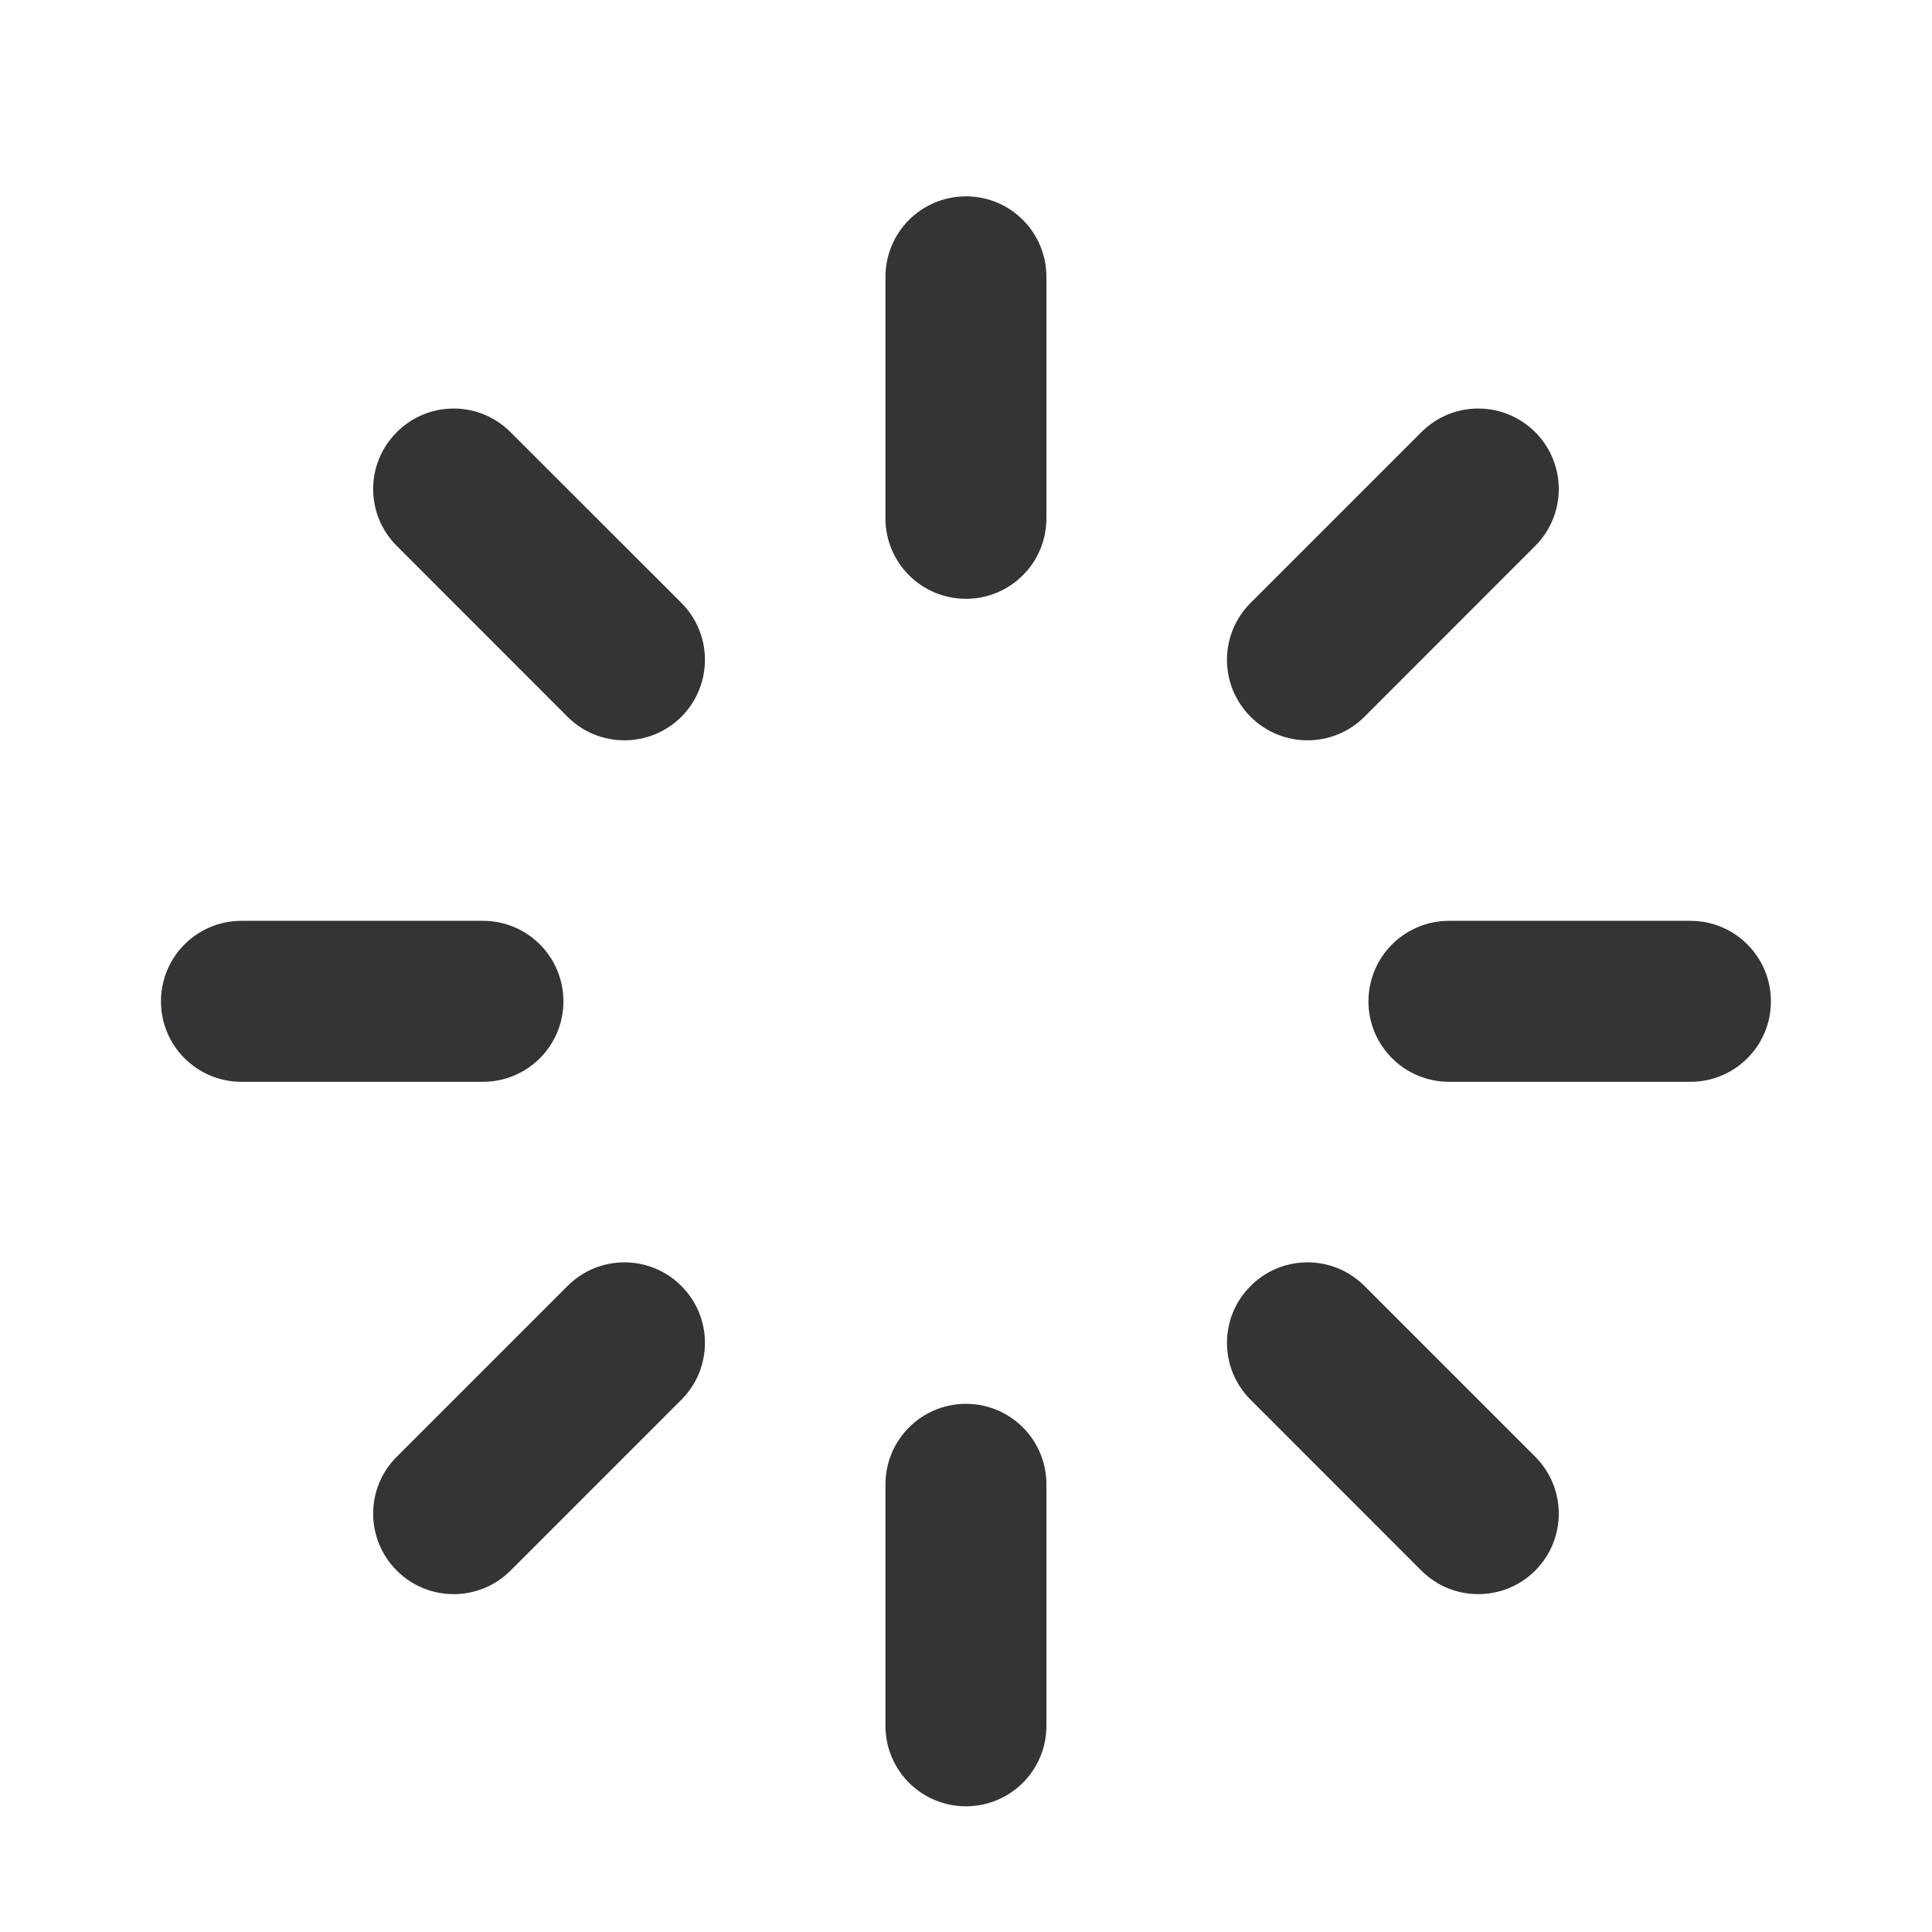
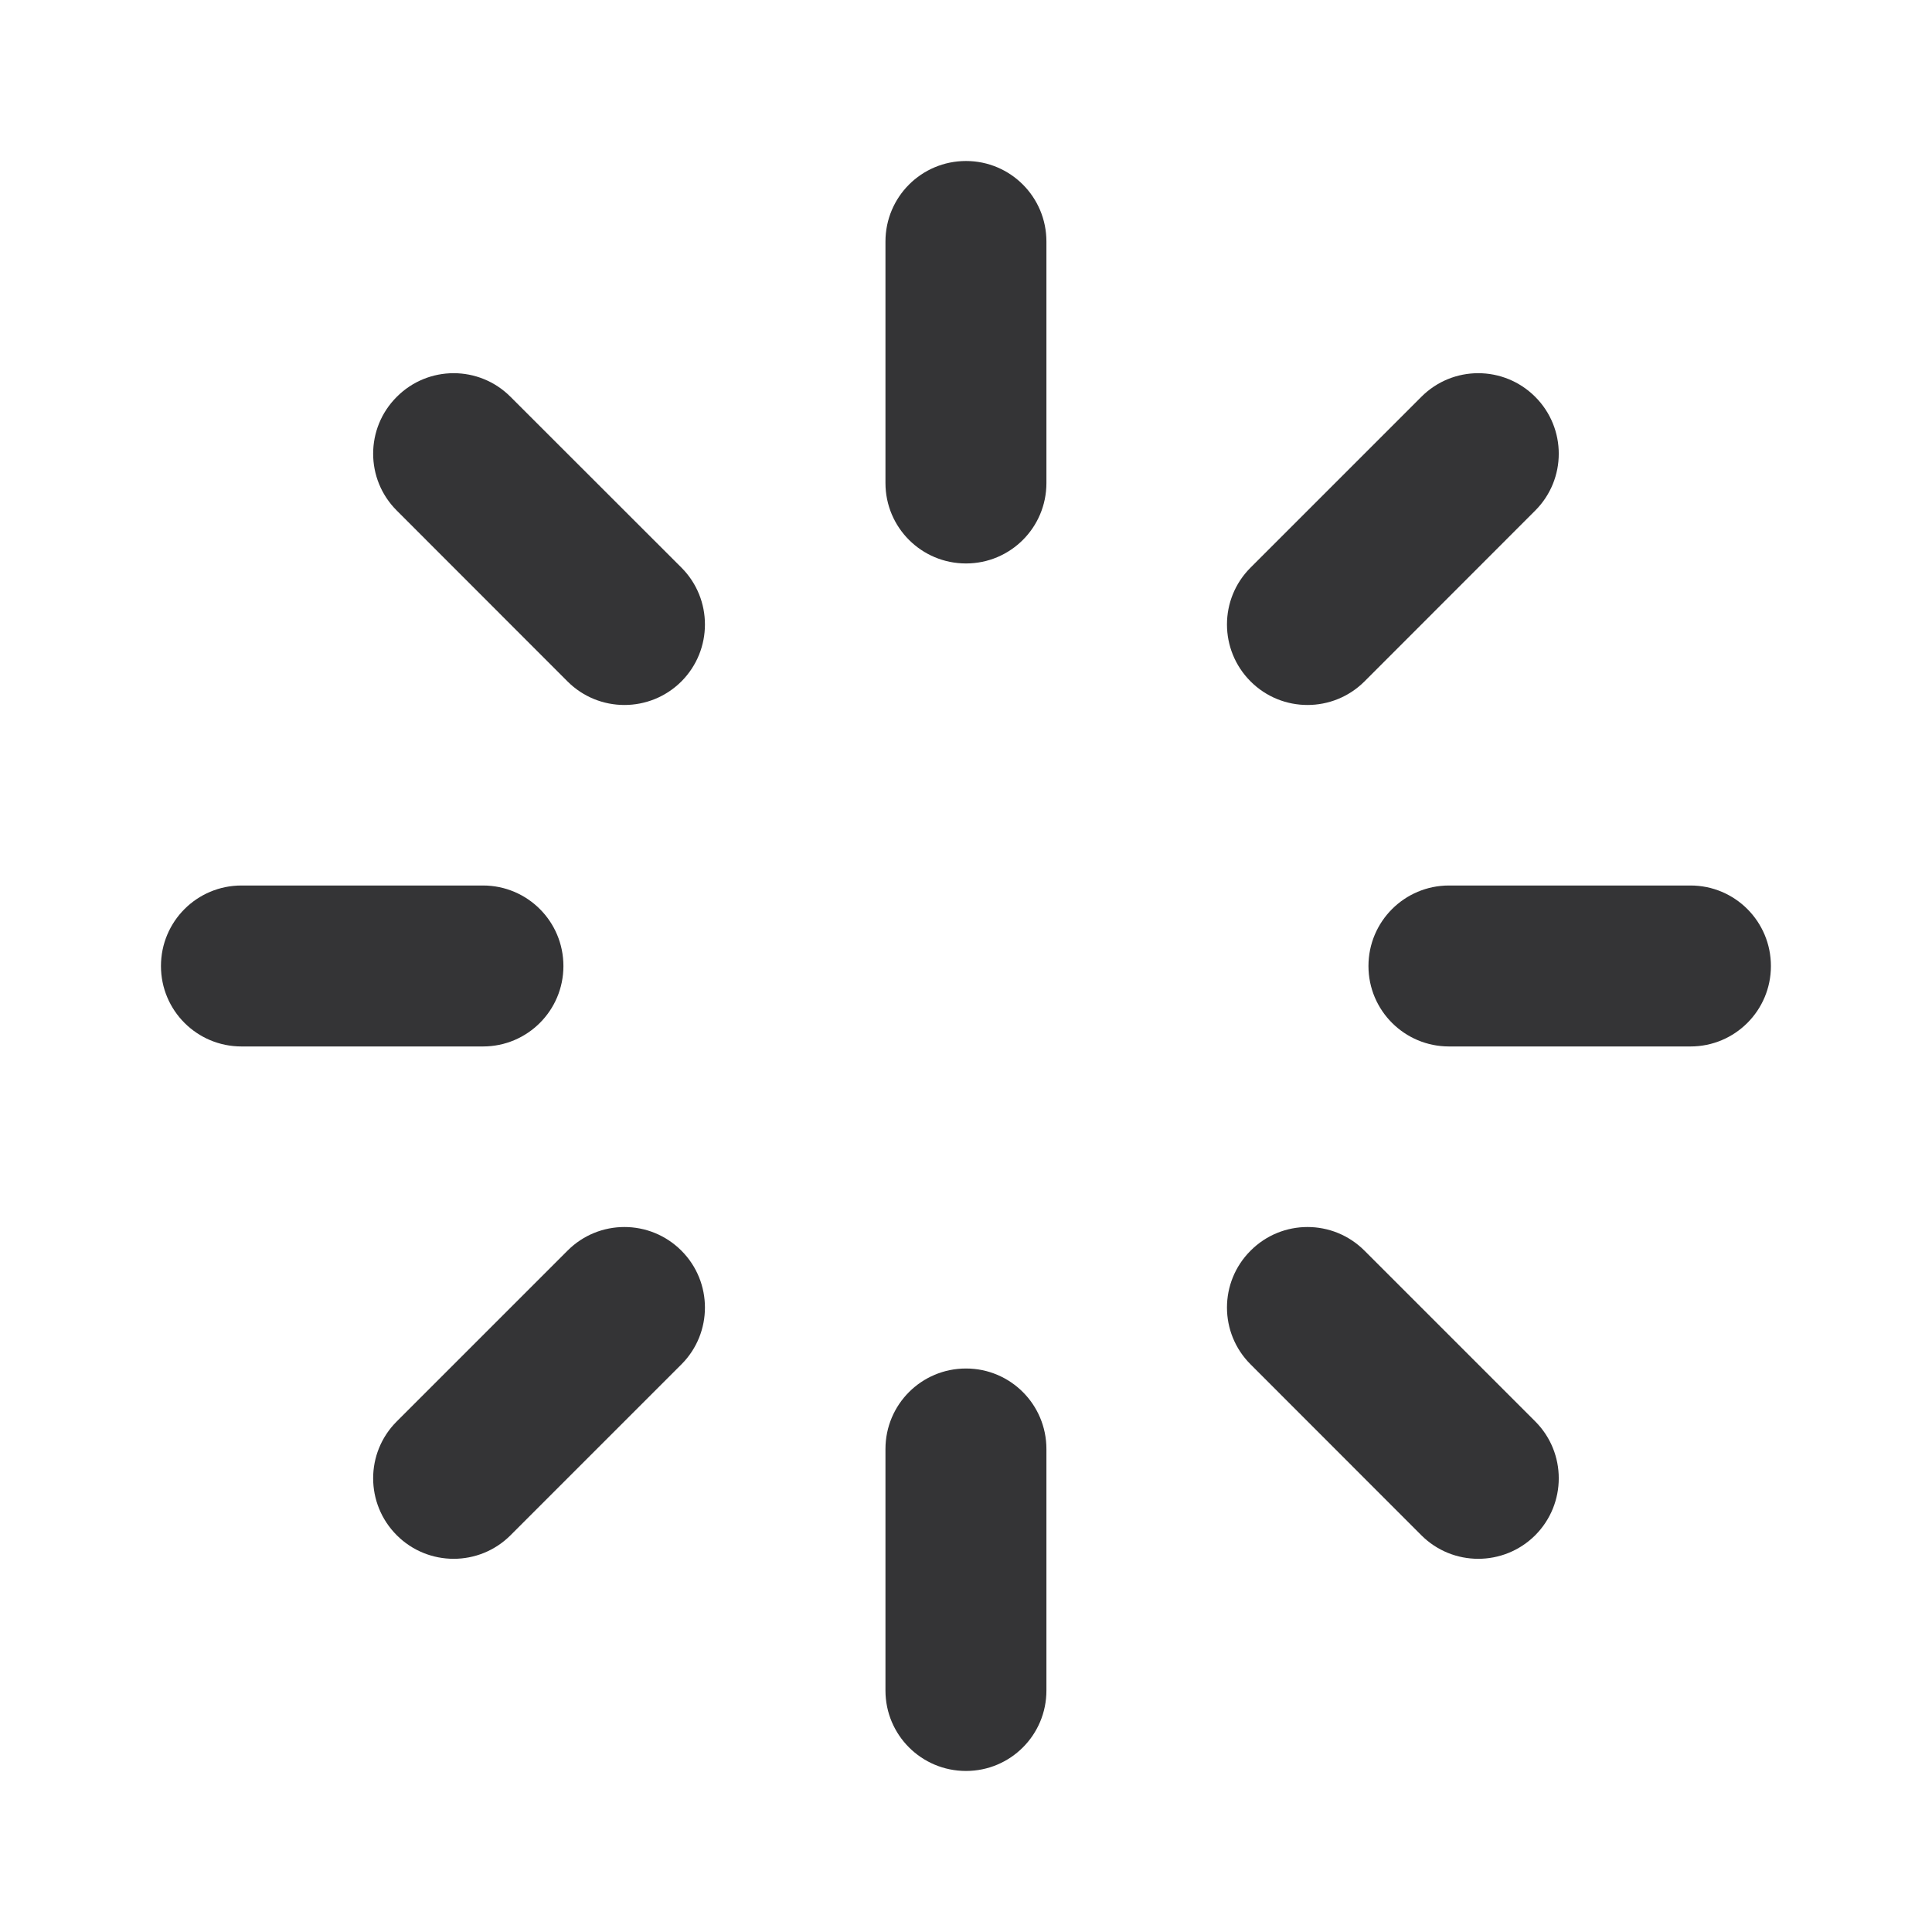
<svg xmlns="http://www.w3.org/2000/svg" preserveAspectRatio="none" overflow="visible" style="display: block;" width="16" height="16" viewBox="0 0 16 16" fill="none">
-   <g id="icons/16px/line/loader-2-line">
+   <g id="icons/16px/line/loader-2-line" transform="translate(0 -0.29264)">
    <path id="Vector" d="M8 1.626C8.368 1.626 8.666 1.924 8.666 2.293V4.293C8.666 4.661 8.368 4.959 8 4.959C7.631 4.959 7.333 4.661 7.333 4.293V2.293C7.333 1.924 7.631 1.626 8 1.626ZM8 11.626C8.368 11.626 8.666 11.924 8.666 12.293V14.293C8.666 14.661 8.368 14.959 8 14.959C7.631 14.959 7.333 14.661 7.333 14.293V12.293C7.333 11.924 7.631 11.626 8 11.626ZM14.666 8.293C14.666 8.661 14.368 8.959 14 8.959H12C11.632 8.959 11.333 8.661 11.333 8.293C11.333 7.924 11.632 7.626 12 7.626H14C14.368 7.626 14.666 7.924 14.666 8.293ZM4.666 8.293C4.666 8.661 4.368 8.959 4 8.959H2C1.631 8.959 1.333 8.661 1.333 8.293C1.333 7.924 1.631 7.626 2 7.626H4C4.368 7.626 4.666 7.924 4.666 8.293ZM12.714 13.007C12.453 13.267 12.031 13.267 11.771 13.007L10.357 11.592C10.096 11.332 10.096 10.91 10.357 10.65C10.617 10.389 11.039 10.389 11.3 10.65L12.714 12.064C12.974 12.324 12.974 12.746 12.714 13.007ZM5.643 5.936C5.382 6.196 4.96 6.196 4.7 5.936L3.286 4.521C3.025 4.261 3.025 3.839 3.286 3.579C3.546 3.318 3.968 3.318 4.228 3.579L5.643 4.993C5.903 5.253 5.903 5.675 5.643 5.936ZM3.286 13.007C3.025 12.746 3.025 12.324 3.286 12.064L4.7 10.65C4.96 10.389 5.382 10.389 5.643 10.65C5.903 10.91 5.903 11.332 5.643 11.592L4.228 13.007C3.968 13.267 3.546 13.267 3.286 13.007ZM10.357 5.936C10.096 5.675 10.096 5.253 10.357 4.993L11.771 3.579C12.031 3.318 12.453 3.318 12.714 3.579C12.974 3.839 12.974 4.261 12.714 4.521L11.3 5.936C11.039 6.196 10.617 6.196 10.357 5.936Z" fill="#303032" fill-opacity="0.98" />
  </g>
</svg>
